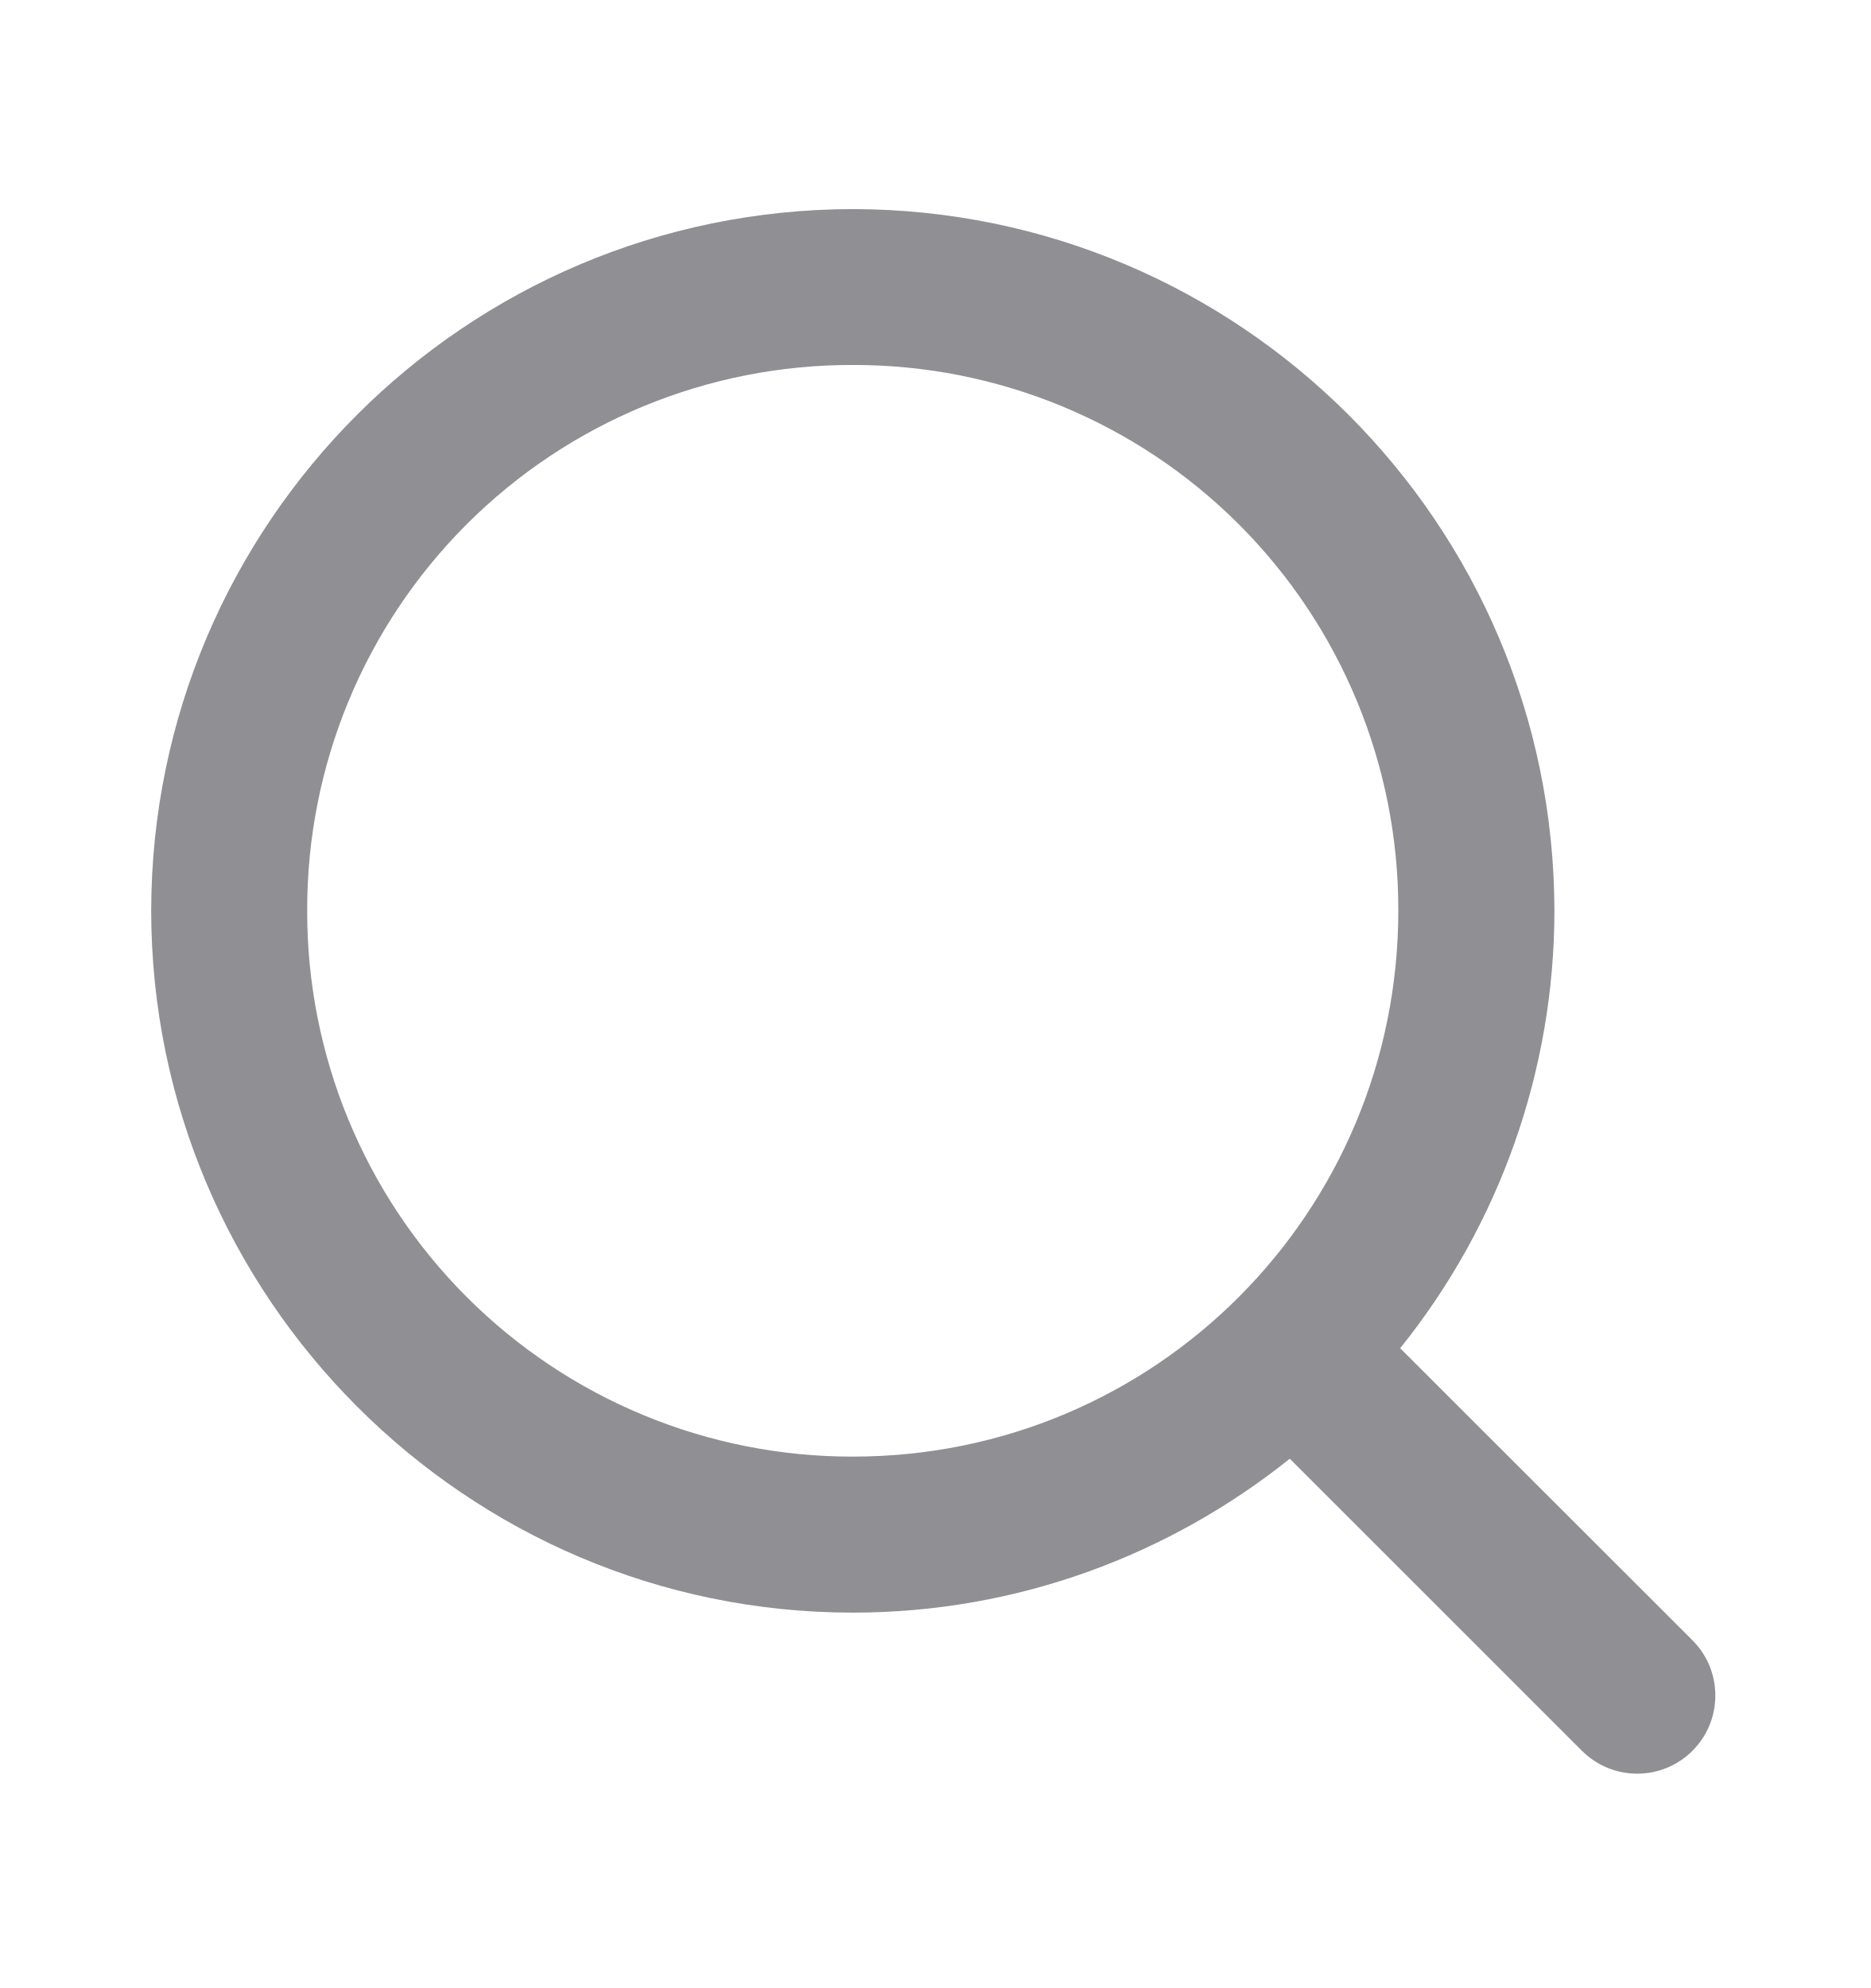
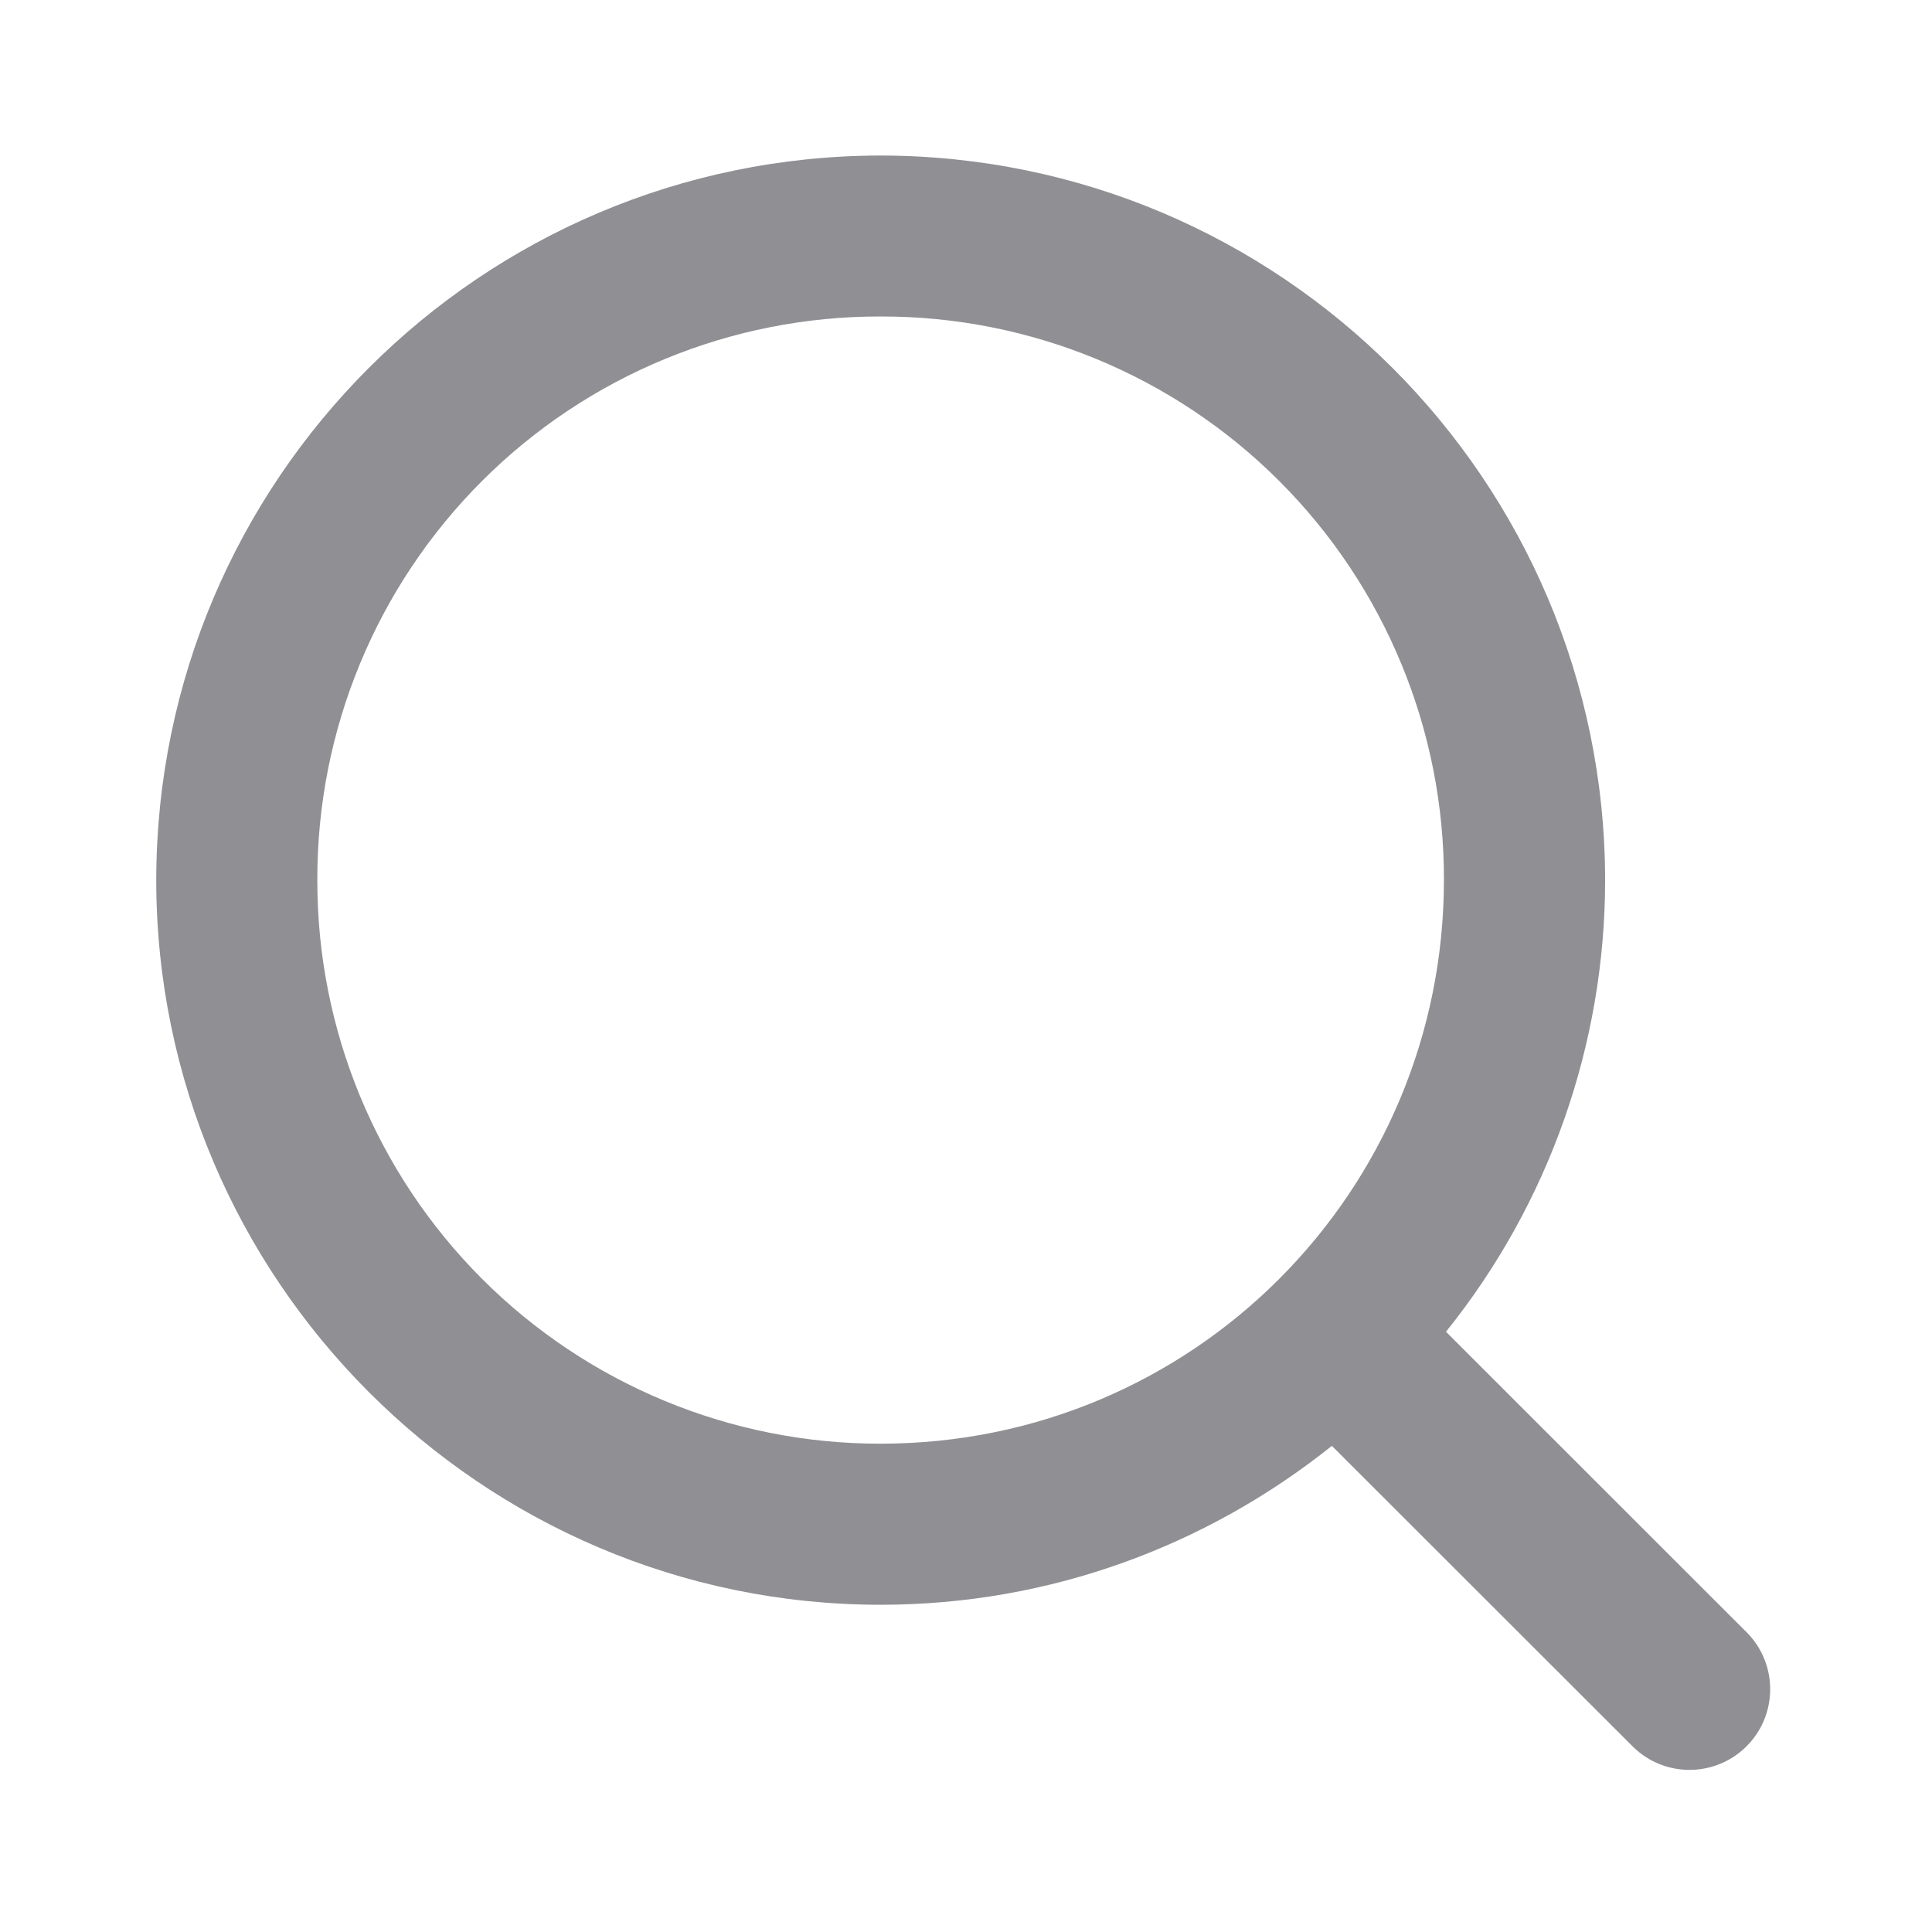
- <svg xmlns="http://www.w3.org/2000/svg" width="16" height="17" fill="none">
-   <path d="M7.293 1.788a6.008 6.008 0 00-6 5.998c.001 3.306 2.694 6.004 6 6.004 1.412 0 2.71-.495 3.737-1.316l2.498 2.497a.668.668 0 00.946-.944l-2.5-2.498a5.973 5.973 0 001.319-3.743 6.009 6.009 0 00-6-5.998zm0 1.333a4.654 4.654 0 014.665 4.665c0 2.585-2.08 4.67-4.665 4.67a4.659 4.659 0 01-4.666-4.67 4.654 4.654 0 014.666-4.665z" fill="#8F8F94" />
+ <svg xmlns="http://www.w3.org/2000/svg" width="16" height="16" fill="none">
+   <path d="M7.293 1.288a6.008 6.008 0 00-5.999 5.998c0 3.306 2.693 6.004 5.999 6.004 1.412 0 2.71-.495 3.737-1.316l2.499 2.497a.668.668 0 00.945-.944l-2.499-2.498a5.974 5.974 0 001.318-3.743 6.009 6.009 0 00-6-5.998zm0 1.333a4.654 4.654 0 014.665 4.665c0 2.585-2.08 4.67-4.665 4.67a4.659 4.659 0 01-4.665-4.67 4.654 4.654 0 014.665-4.665z" fill="#8F8F94" />
</svg>
